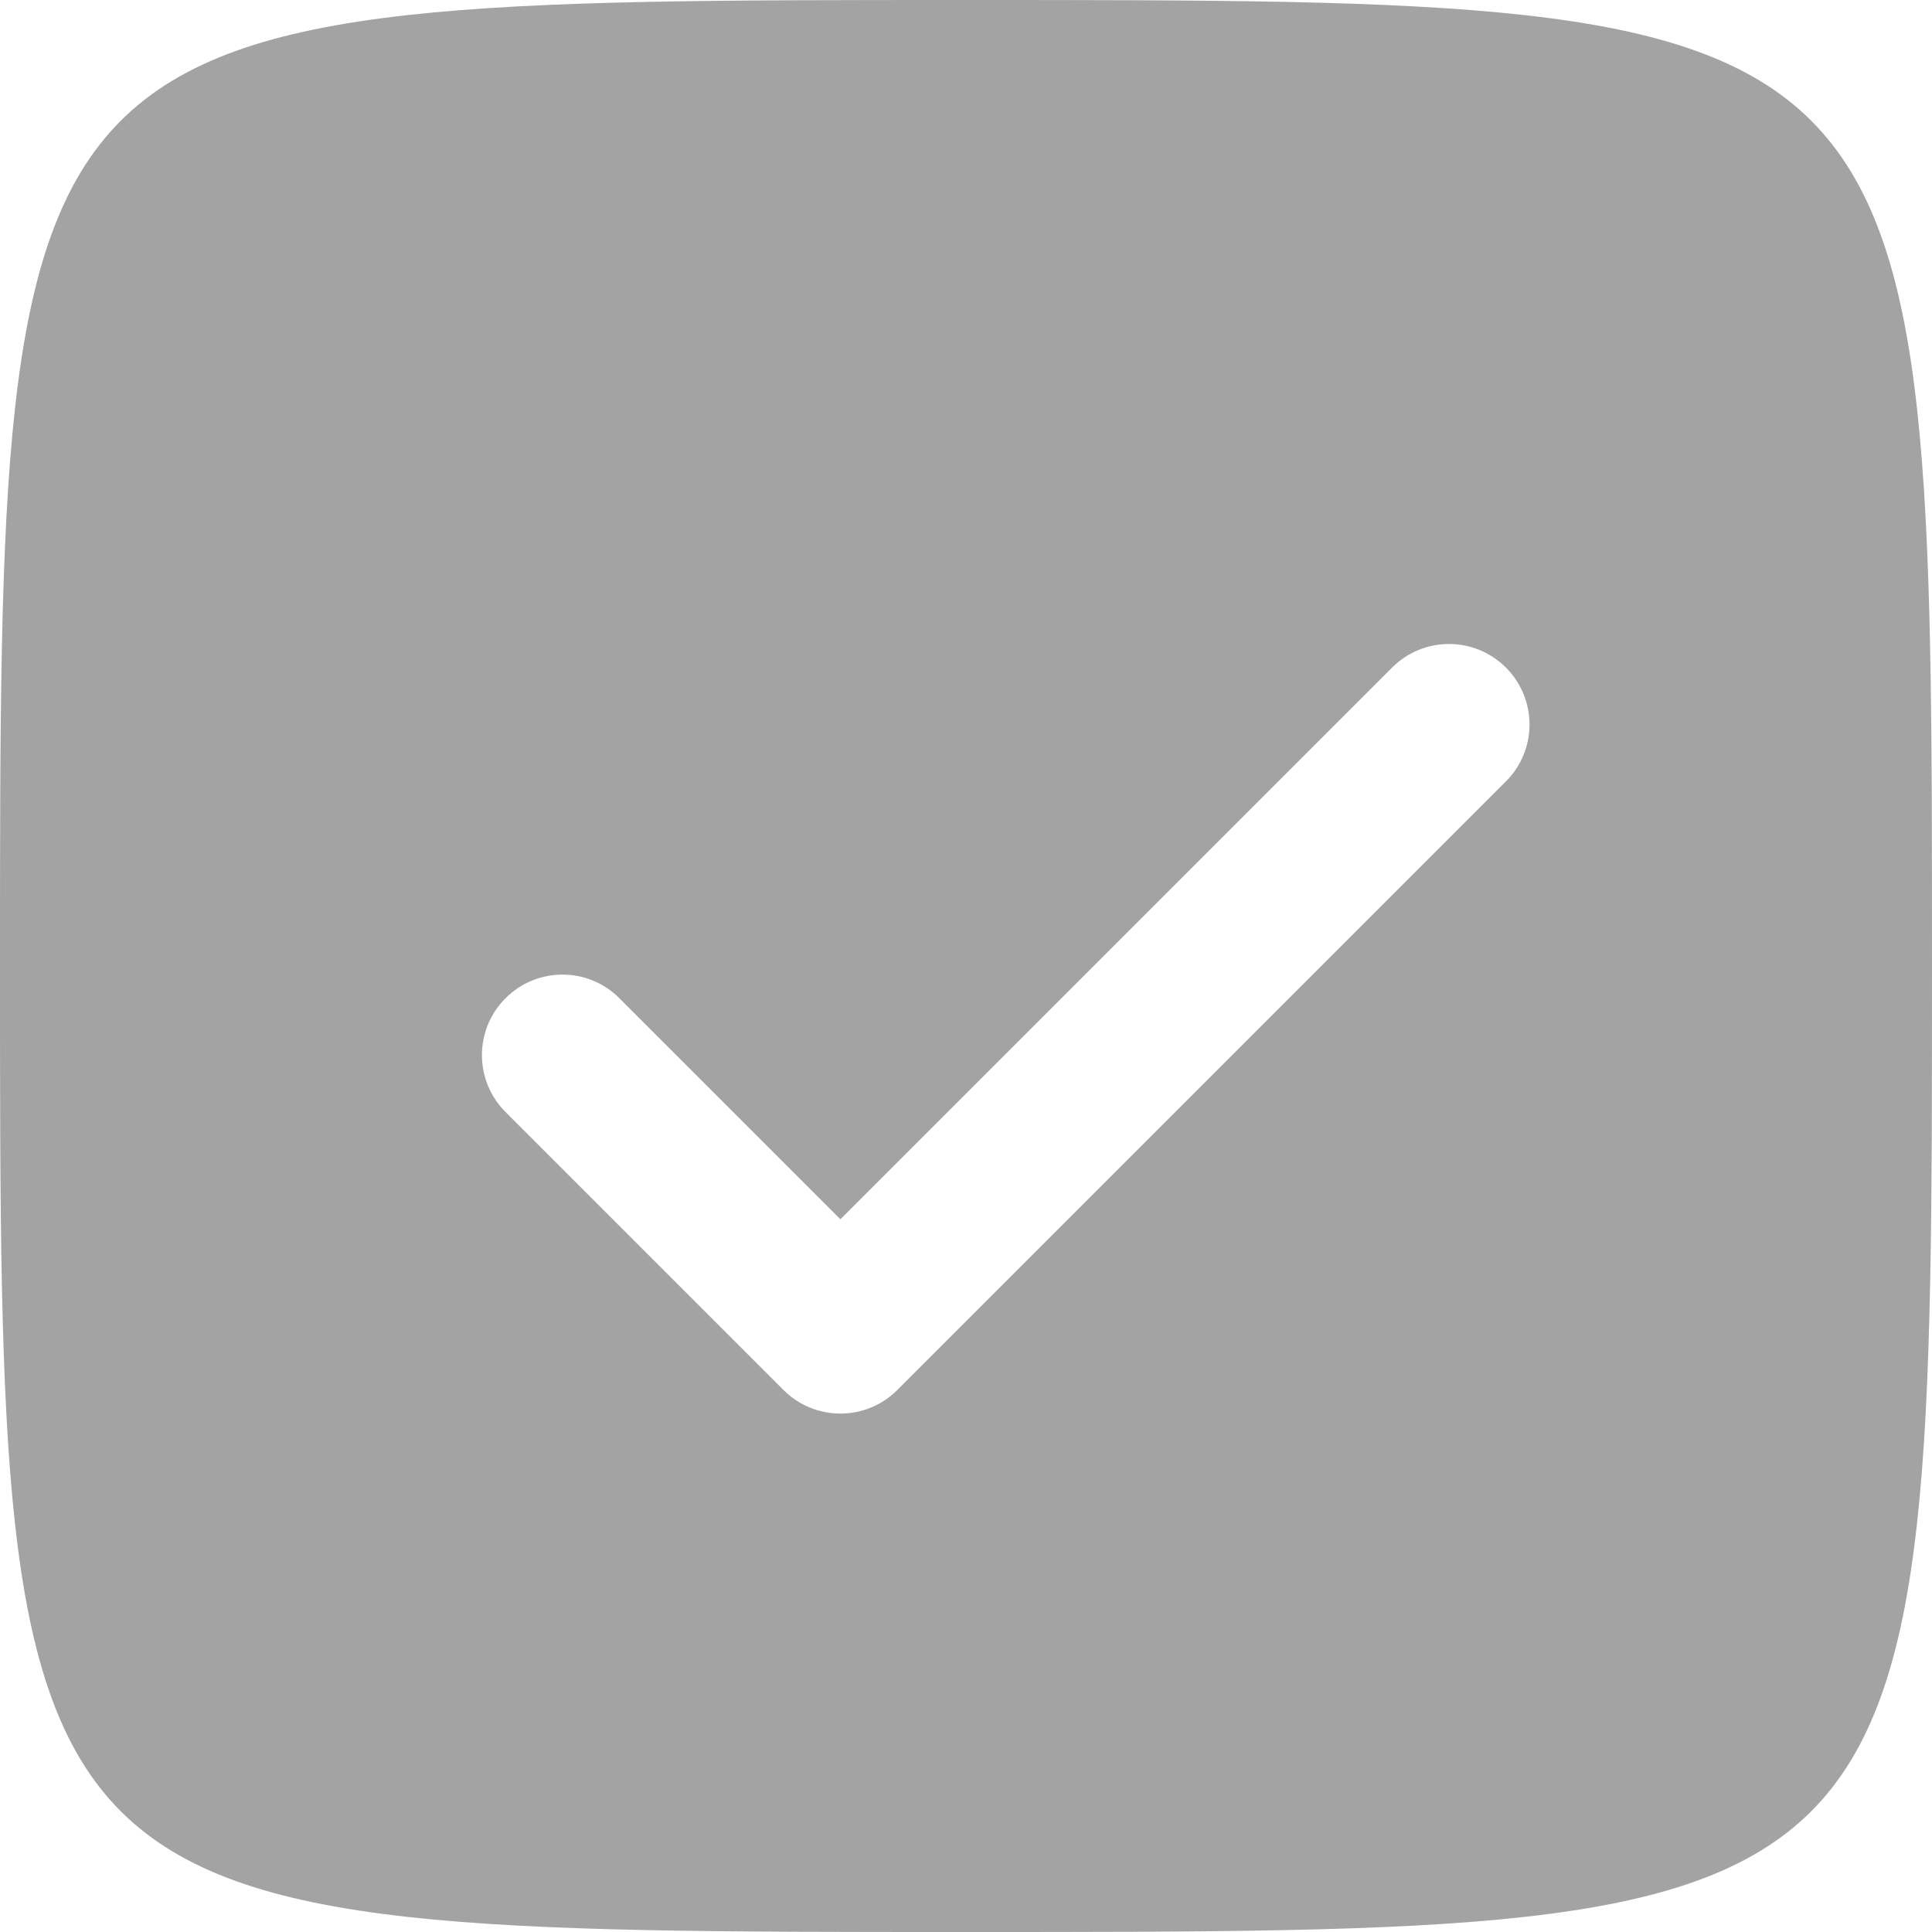
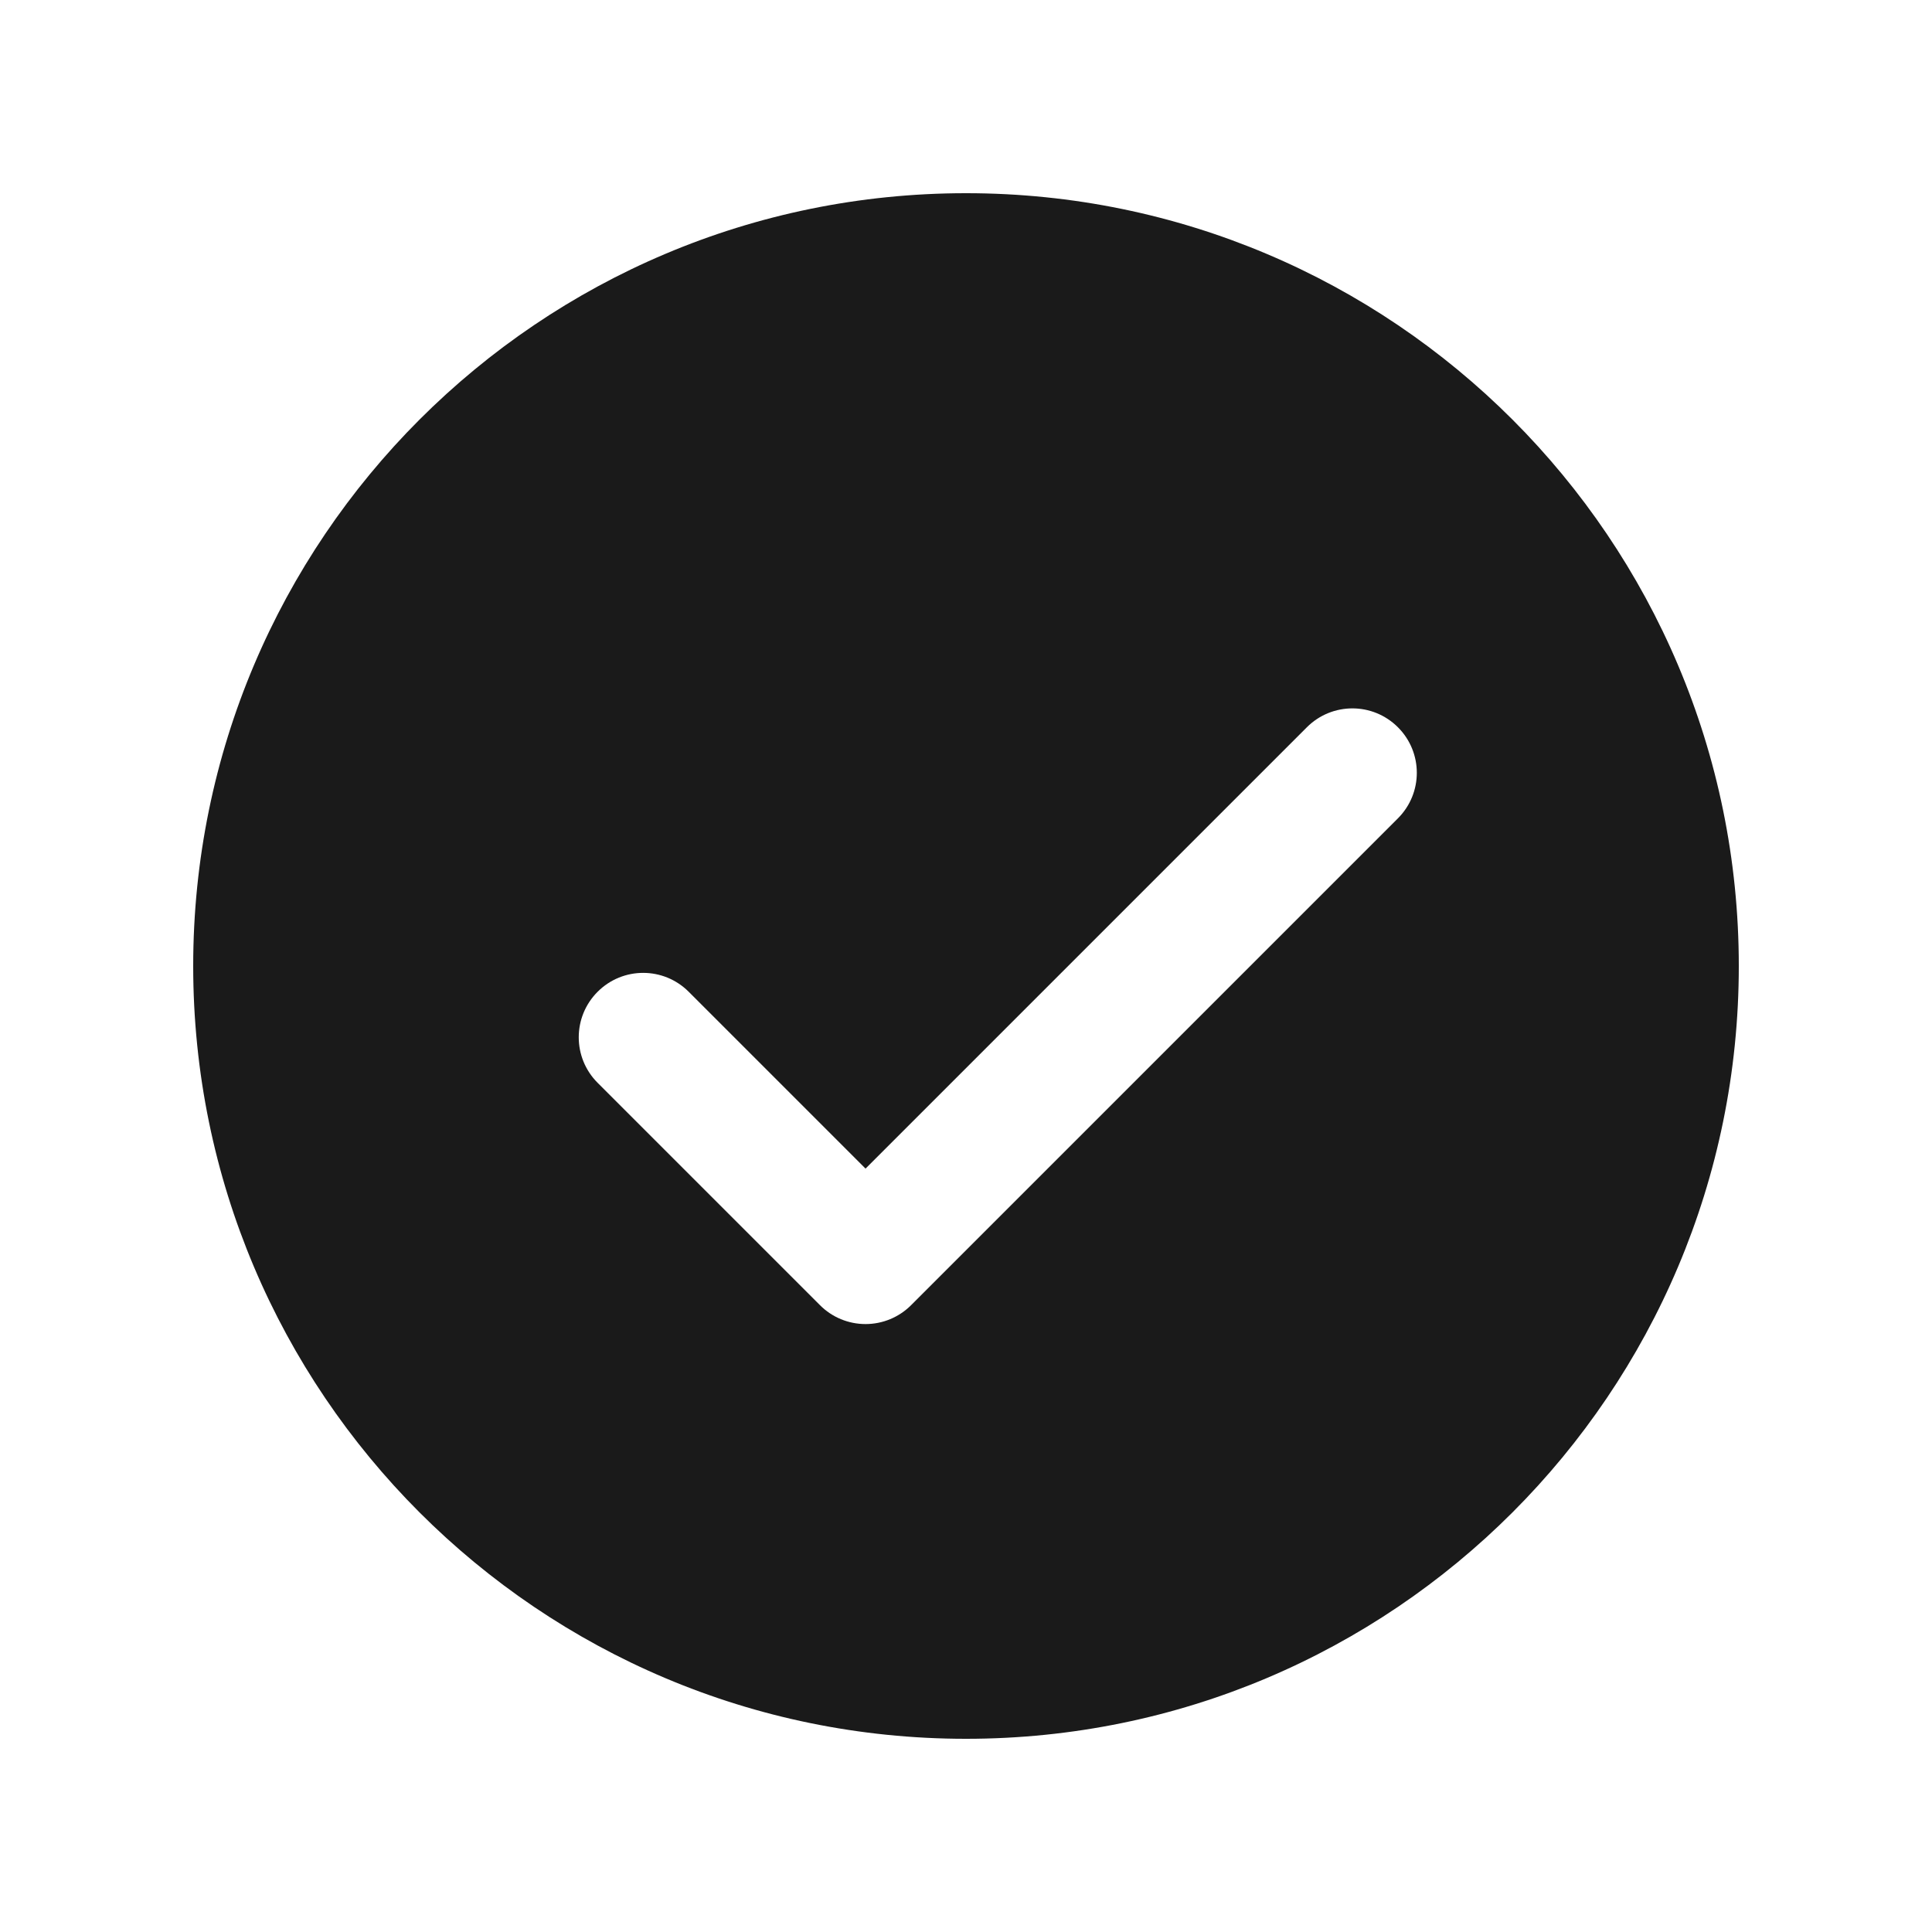
- <svg xmlns="http://www.w3.org/2000/svg" width="24" height="24" viewBox="0 0 24 24" fill="none">
-   <path d="M12 8.2115e-05C8.58307e-05 0 8.51768e-05 8.29697e-05 4.46697e-07 12C-8.42834e-05 24 1.90735e-06 24 12 24C24 24 24 24 24 12C24 8.29697e-05 24 0 12 8.2115e-05ZM18.707 9.707L11.147 17.267C10.959 17.455 10.705 17.56 10.44 17.56C10.175 17.56 9.92 17.455 9.733 17.267L6.28 13.814C5.889 13.423 5.889 12.791 6.28 12.4C6.671 12.009 7.303 12.009 7.694 12.4L10.44 15.146L17.293 8.293C17.684 7.902 18.316 7.902 18.707 8.293C19.098 8.684 19.098 9.316 18.707 9.707Z" fill="#A3A3A3" />
+ <svg xmlns="http://www.w3.org/2000/svg" fill="#1A1A1A" viewBox="0 0 30 30" width="30px" height="30px">
+   <path d="M15,3C8.373,3,3,8.373,3,15c0,6.627,5.373,12,12,12s12-5.373,12-12C27,8.373,21.627,3,15,3z M21.707,12.707l-7.56,7.56 c-0.188,0.188-0.442,0.293-0.707,0.293s-0.52-0.105-0.707-0.293l-3.453-3.453c-0.391-0.391-0.391-1.023,0-1.414s1.023-0.391,1.414,0 l2.746,2.746l6.853-6.853c0.391-0.391,1.023-0.391,1.414,0S22.098,12.316,21.707,12.707z" />
</svg>
